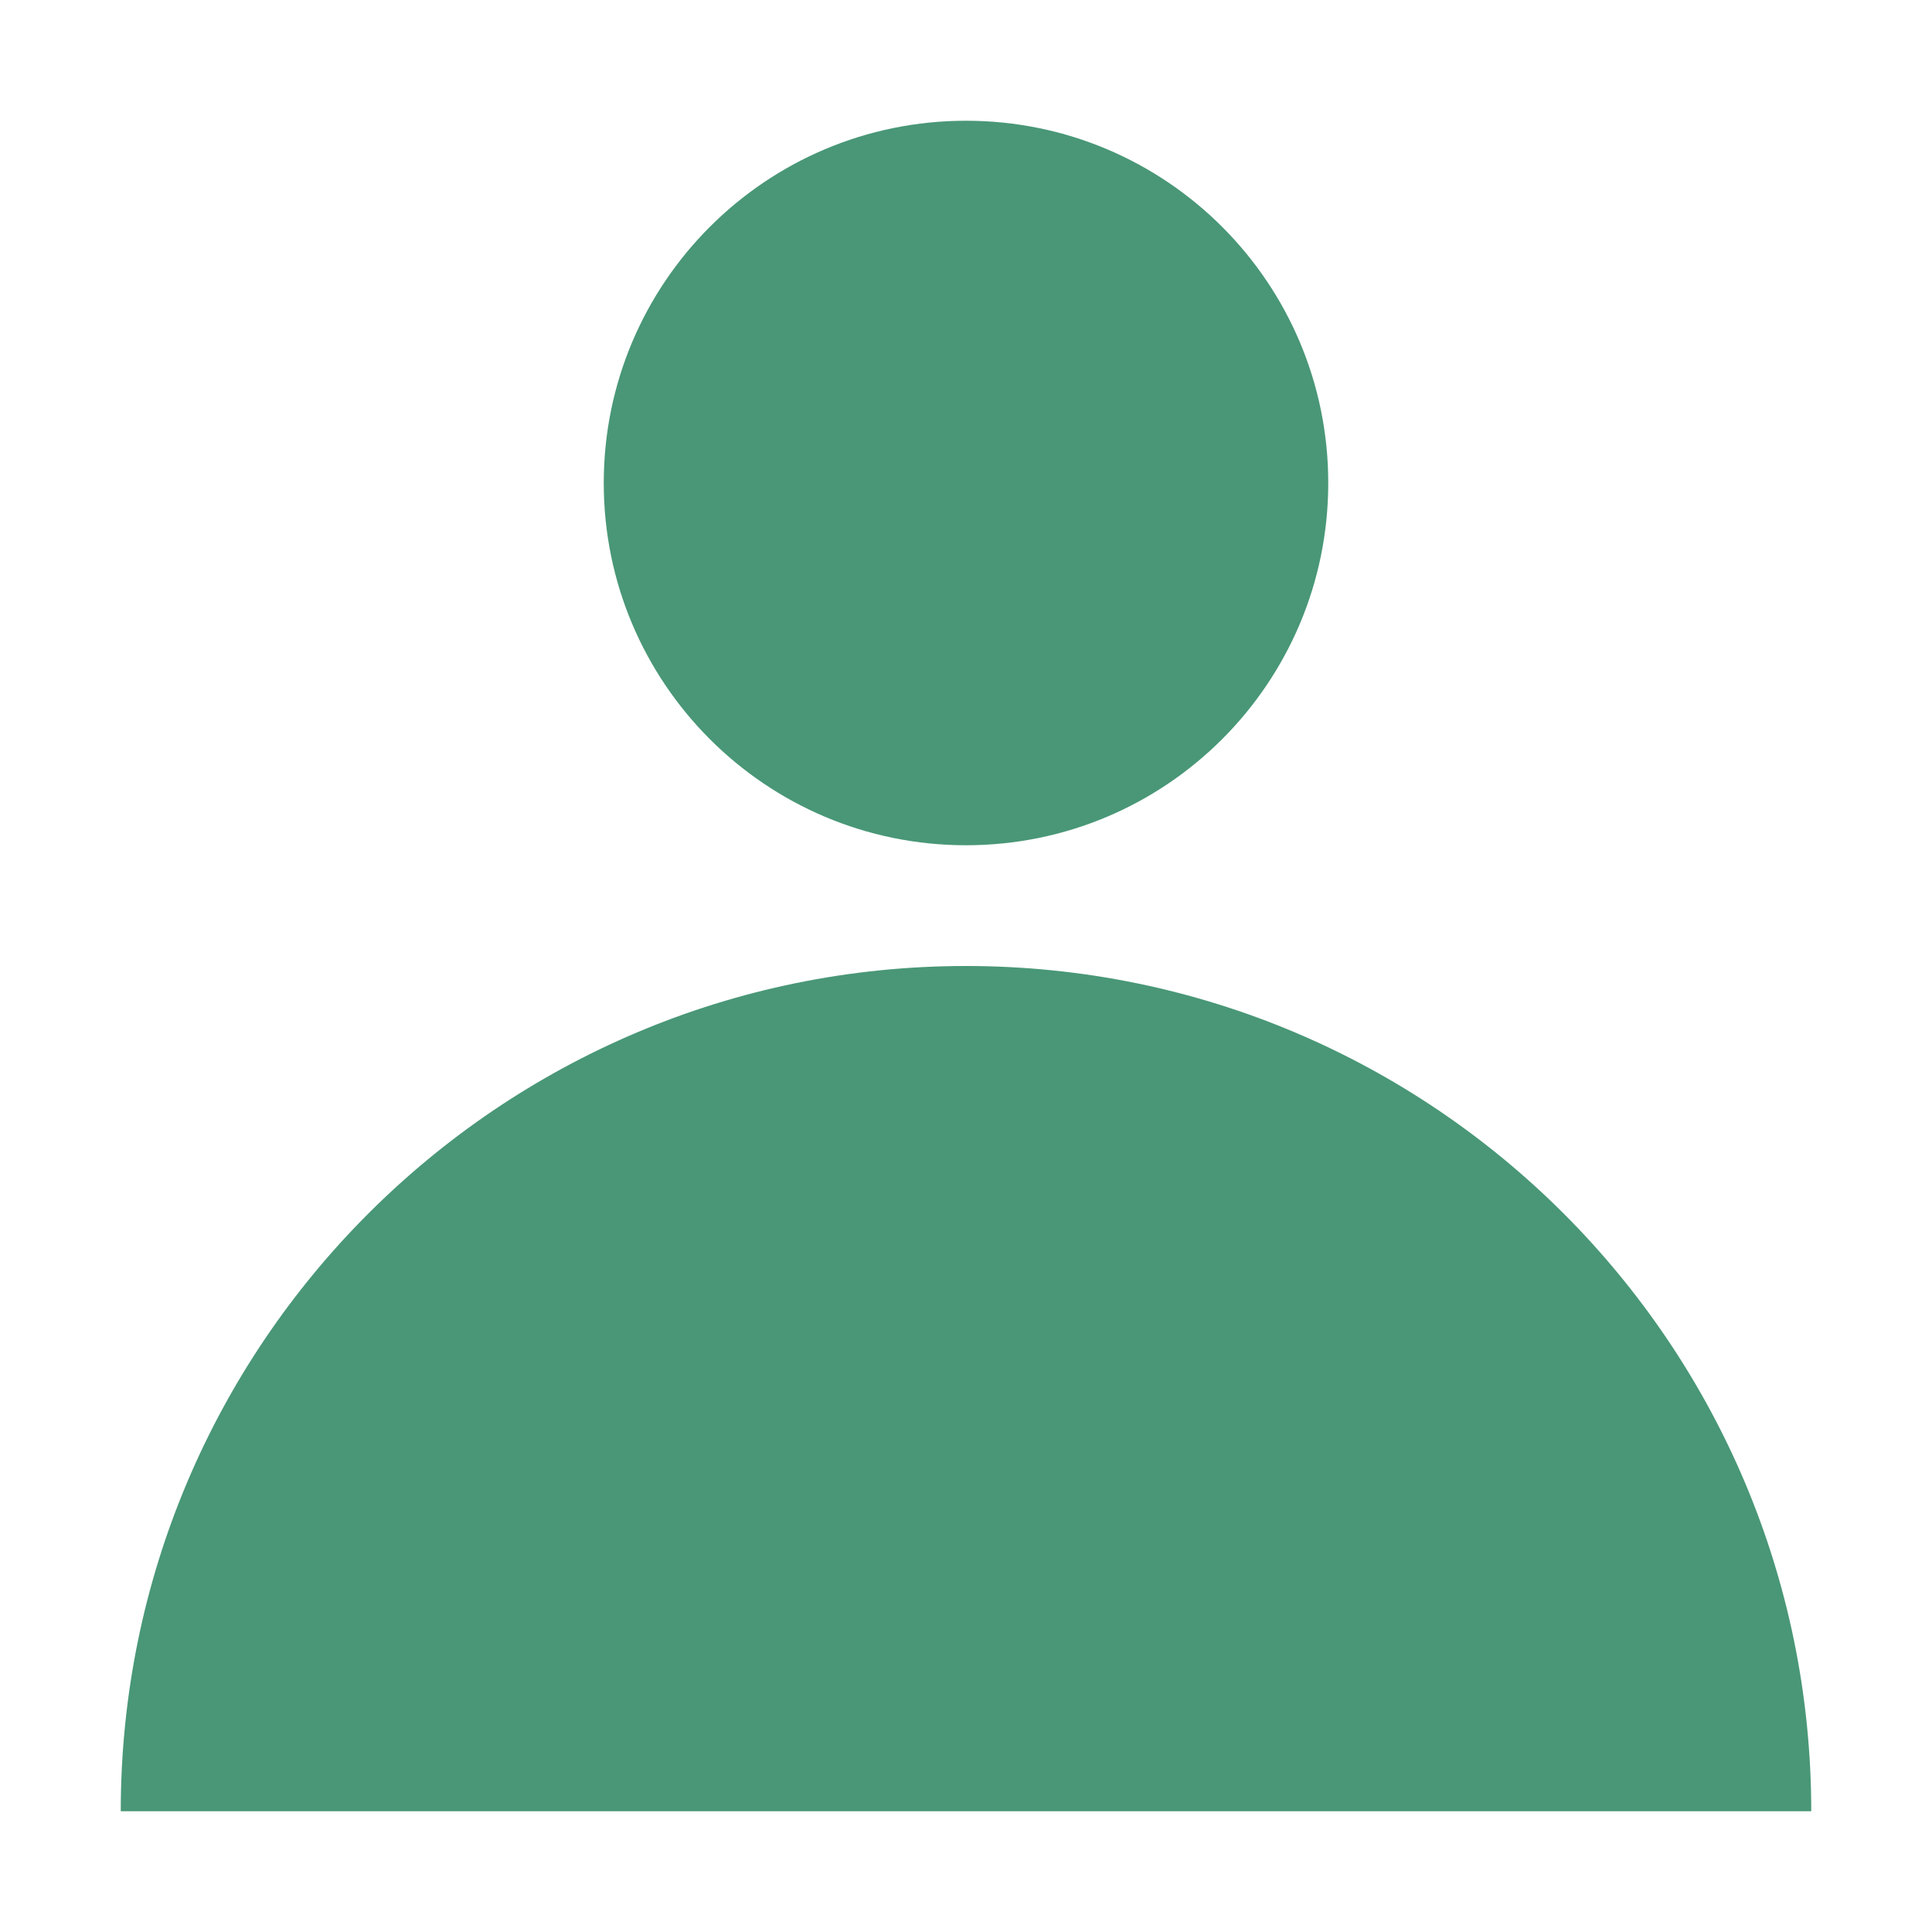
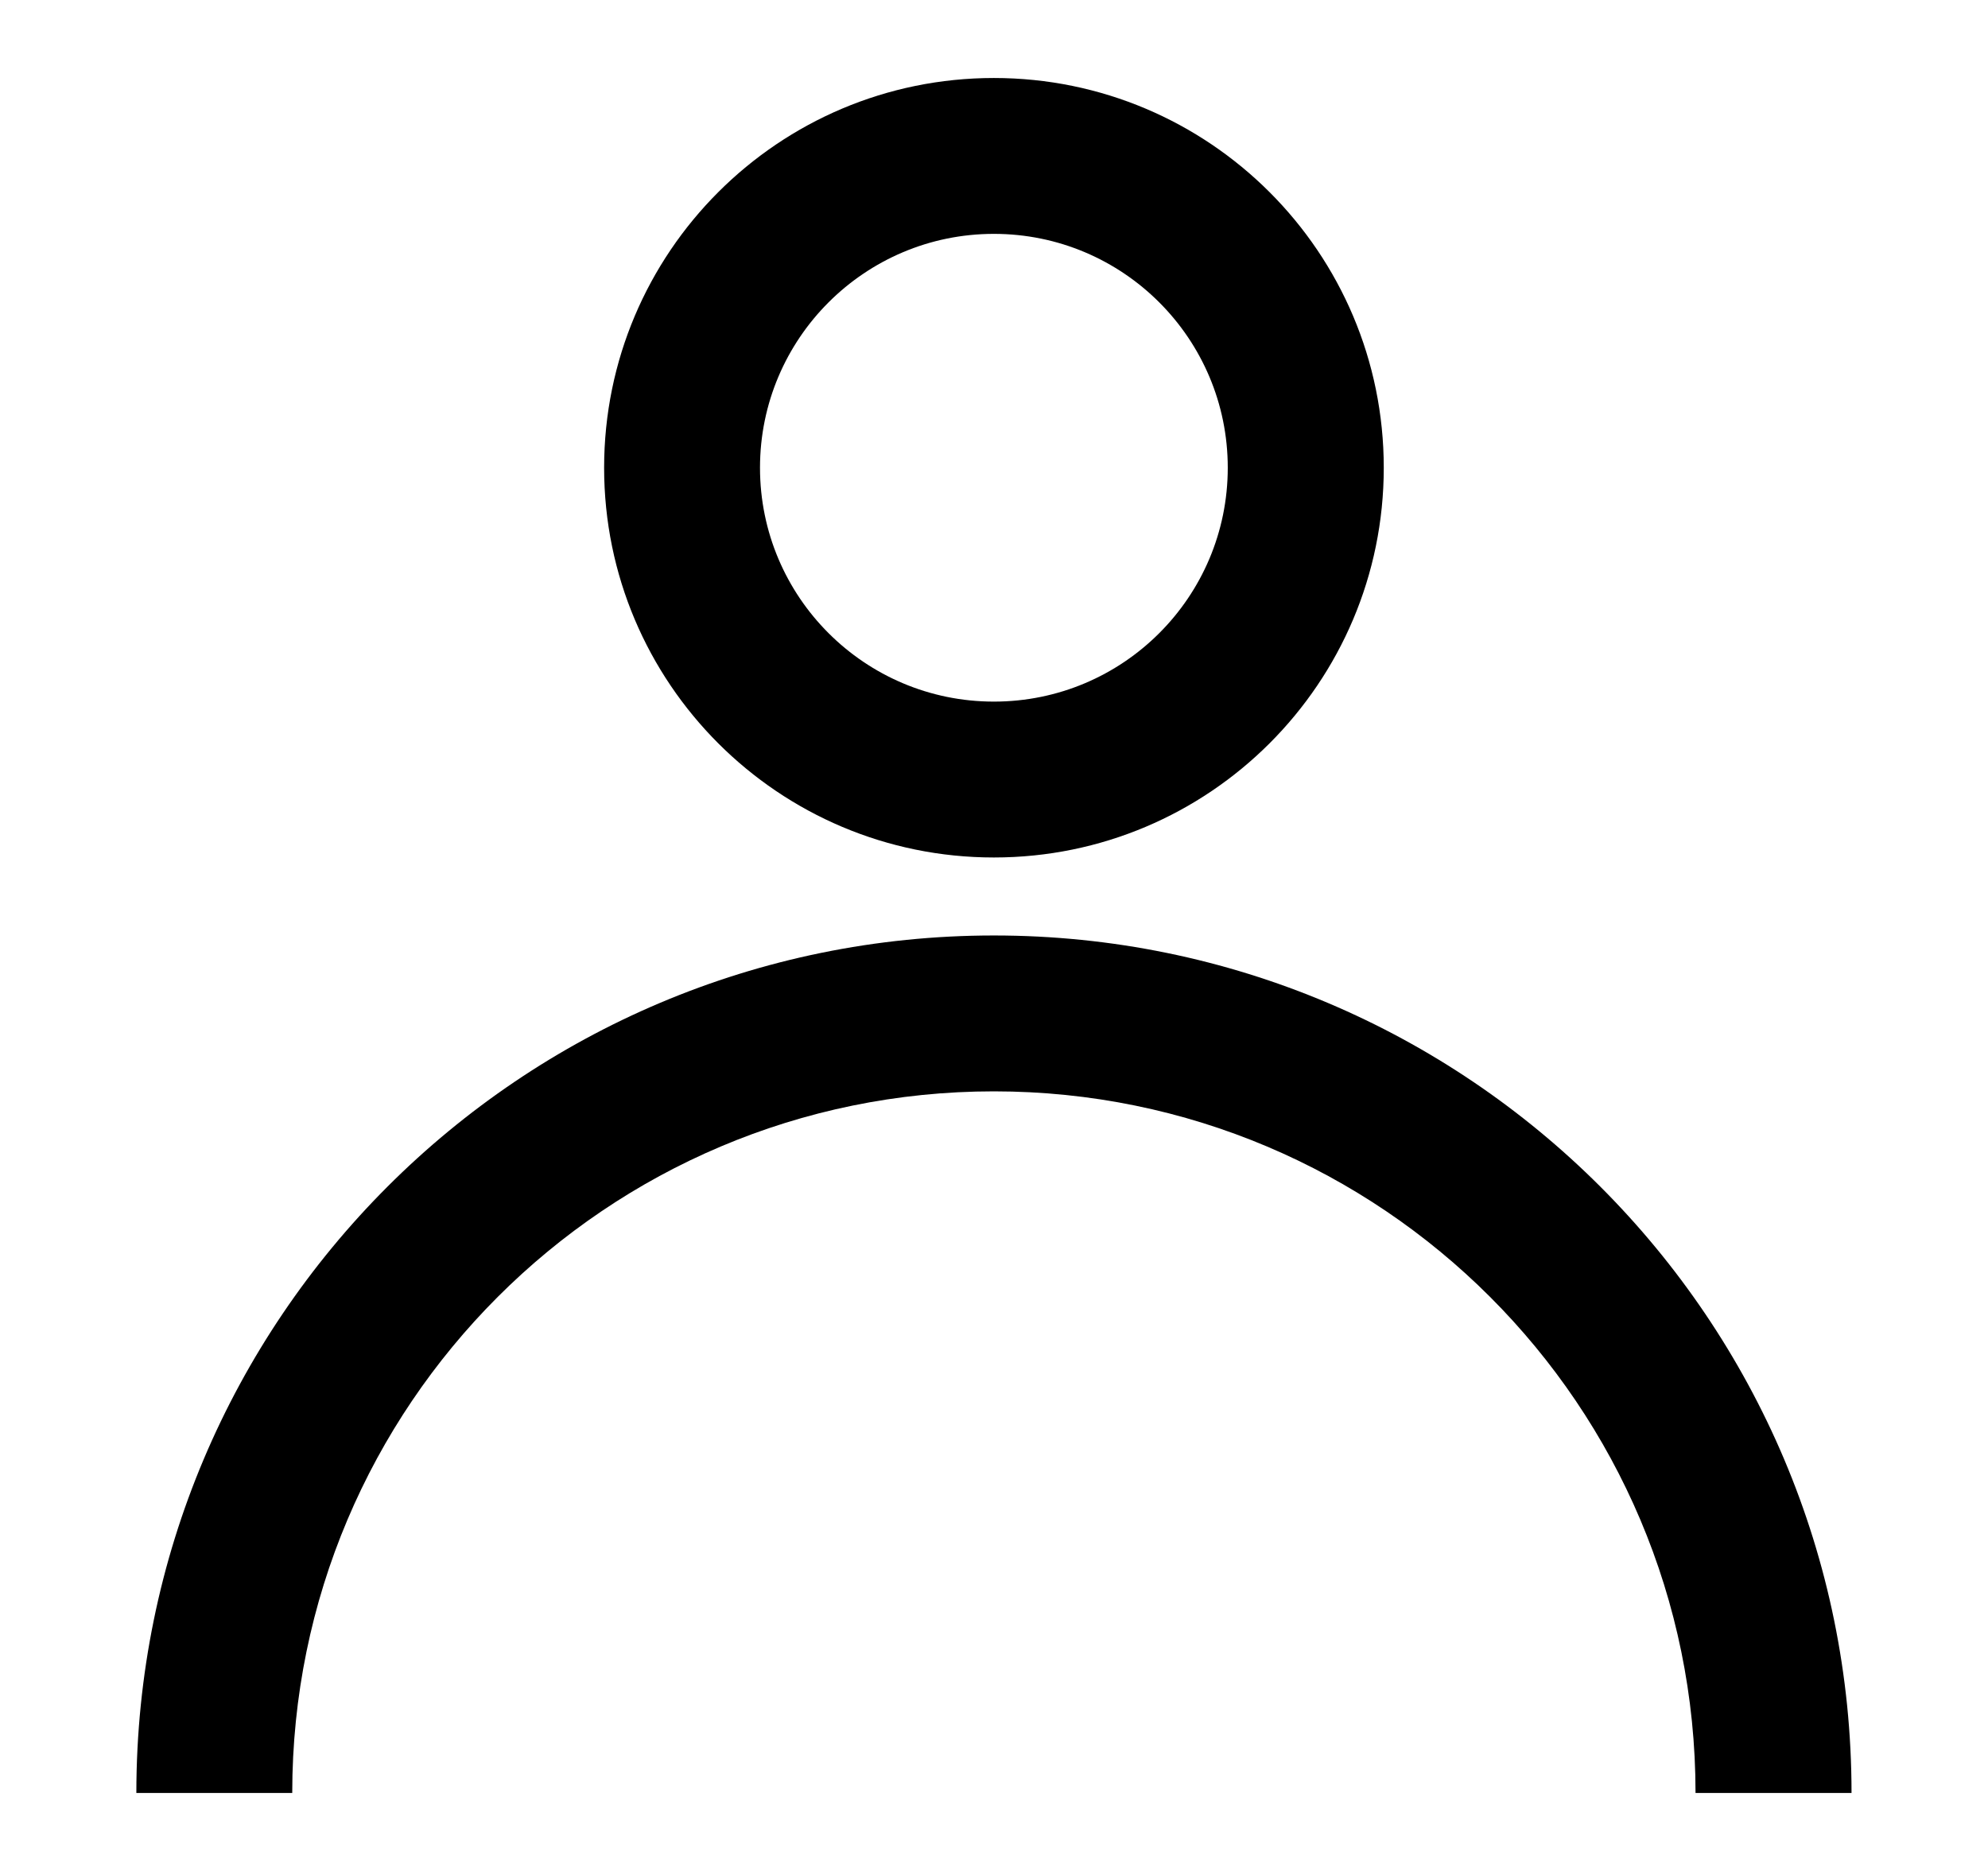
- <svg xmlns="http://www.w3.org/2000/svg" width="16" height="16" viewBox="0 0 16 16" fill="none">
-   <path d="M11 4C11 5.657 9.657 7 8 7C6.343 7 5 5.657 5 4C5 2.343 6.343 1 8 1C9.657 1 11 2.343 11 4Z" fill="#499777" />
-   <path d="M1 15H15C15 11.134 11.866 8 8 8C4.134 8 1 11.134 1 15Z" fill="#499777" />
+ <svg xmlns="http://www.w3.org/2000/svg" width="17" height="16" viewBox="0 0 17 16" fill="none">
+   <path fill-rule="evenodd" clip-rule="evenodd" d="M11.833 4C11.833 5.841 10.34 7.333 8.499 7.333C6.658 7.333 5.166 5.841 5.166 4C5.166 2.159 6.658 0.667 8.499 0.667C10.34 0.667 11.833 2.159 11.833 4ZM10.499 4C10.499 5.105 9.604 6 8.499 6C7.395 6 6.499 5.105 6.499 4C6.499 2.896 7.395 2 8.499 2C9.604 2 10.499 2.896 10.499 4Z" fill="black" />
+   <path d="M15.833 15.333H14.499C14.499 12.02 11.813 9.333 8.499 9.333C5.186 9.333 2.499 12.02 2.499 15.333H1.166C1.166 11.283 4.449 8 8.499 8C12.549 8 15.833 11.283 15.833 15.333Z" fill="black" />
</svg>
